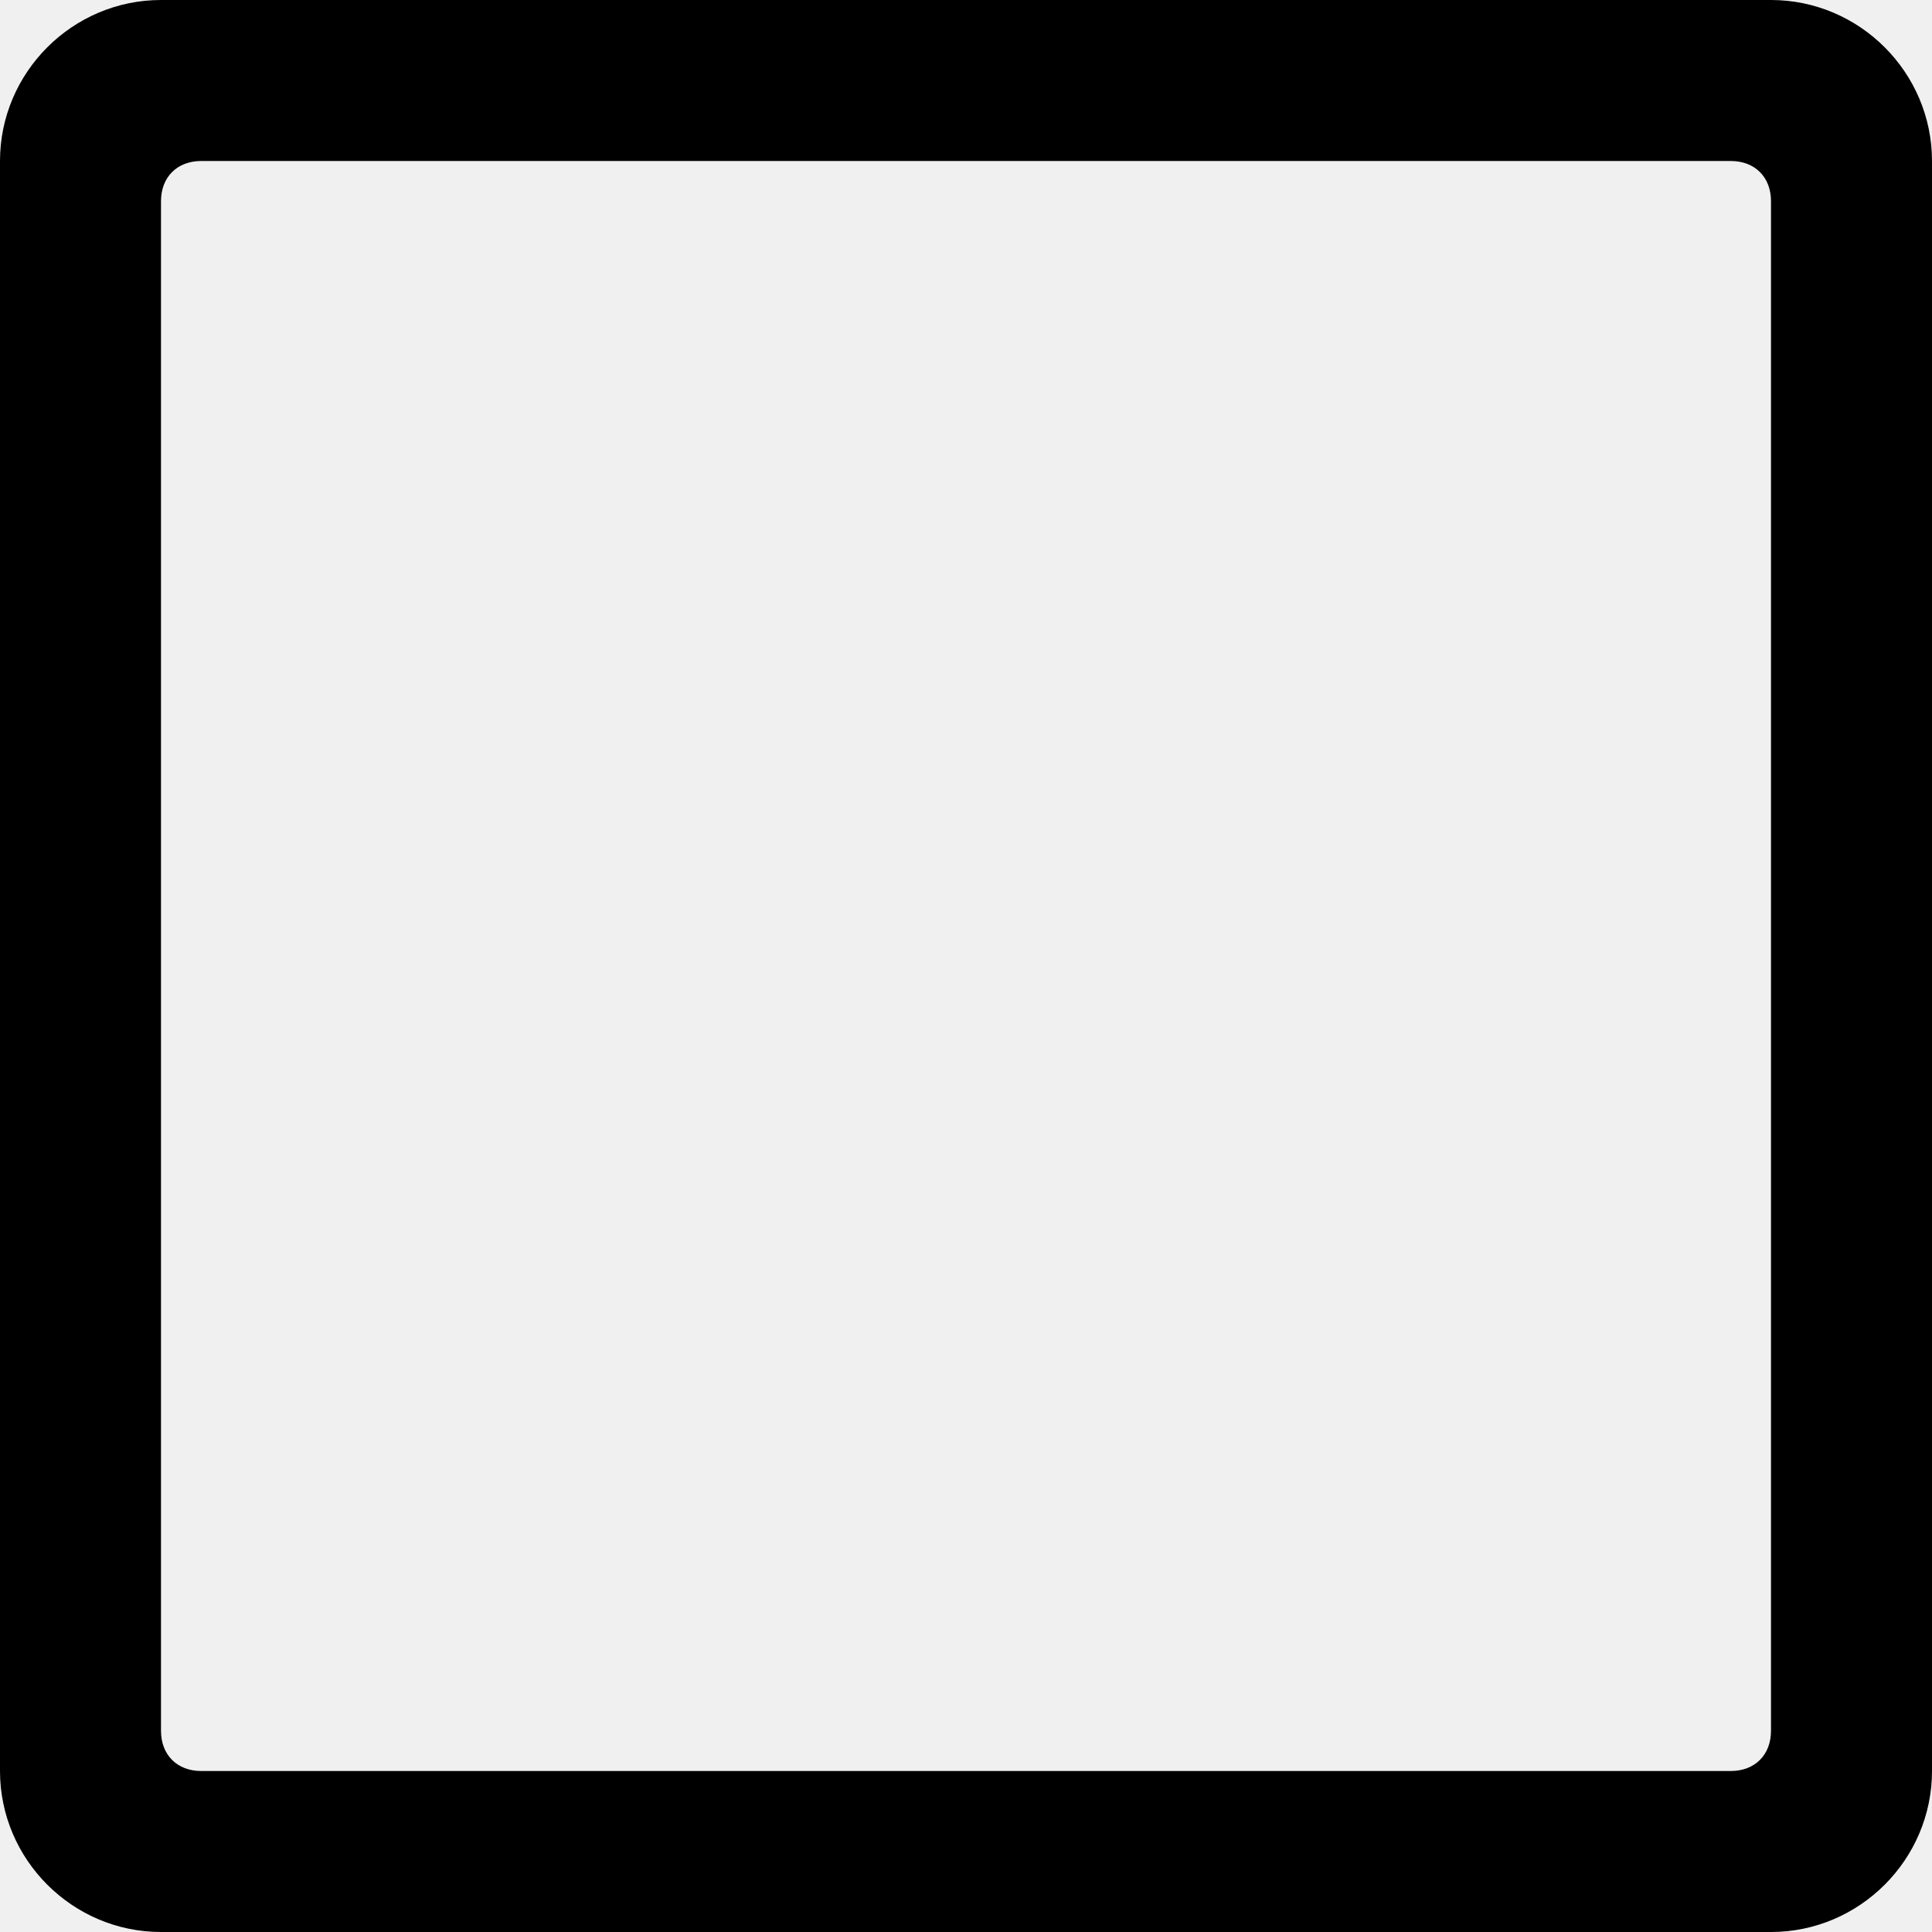
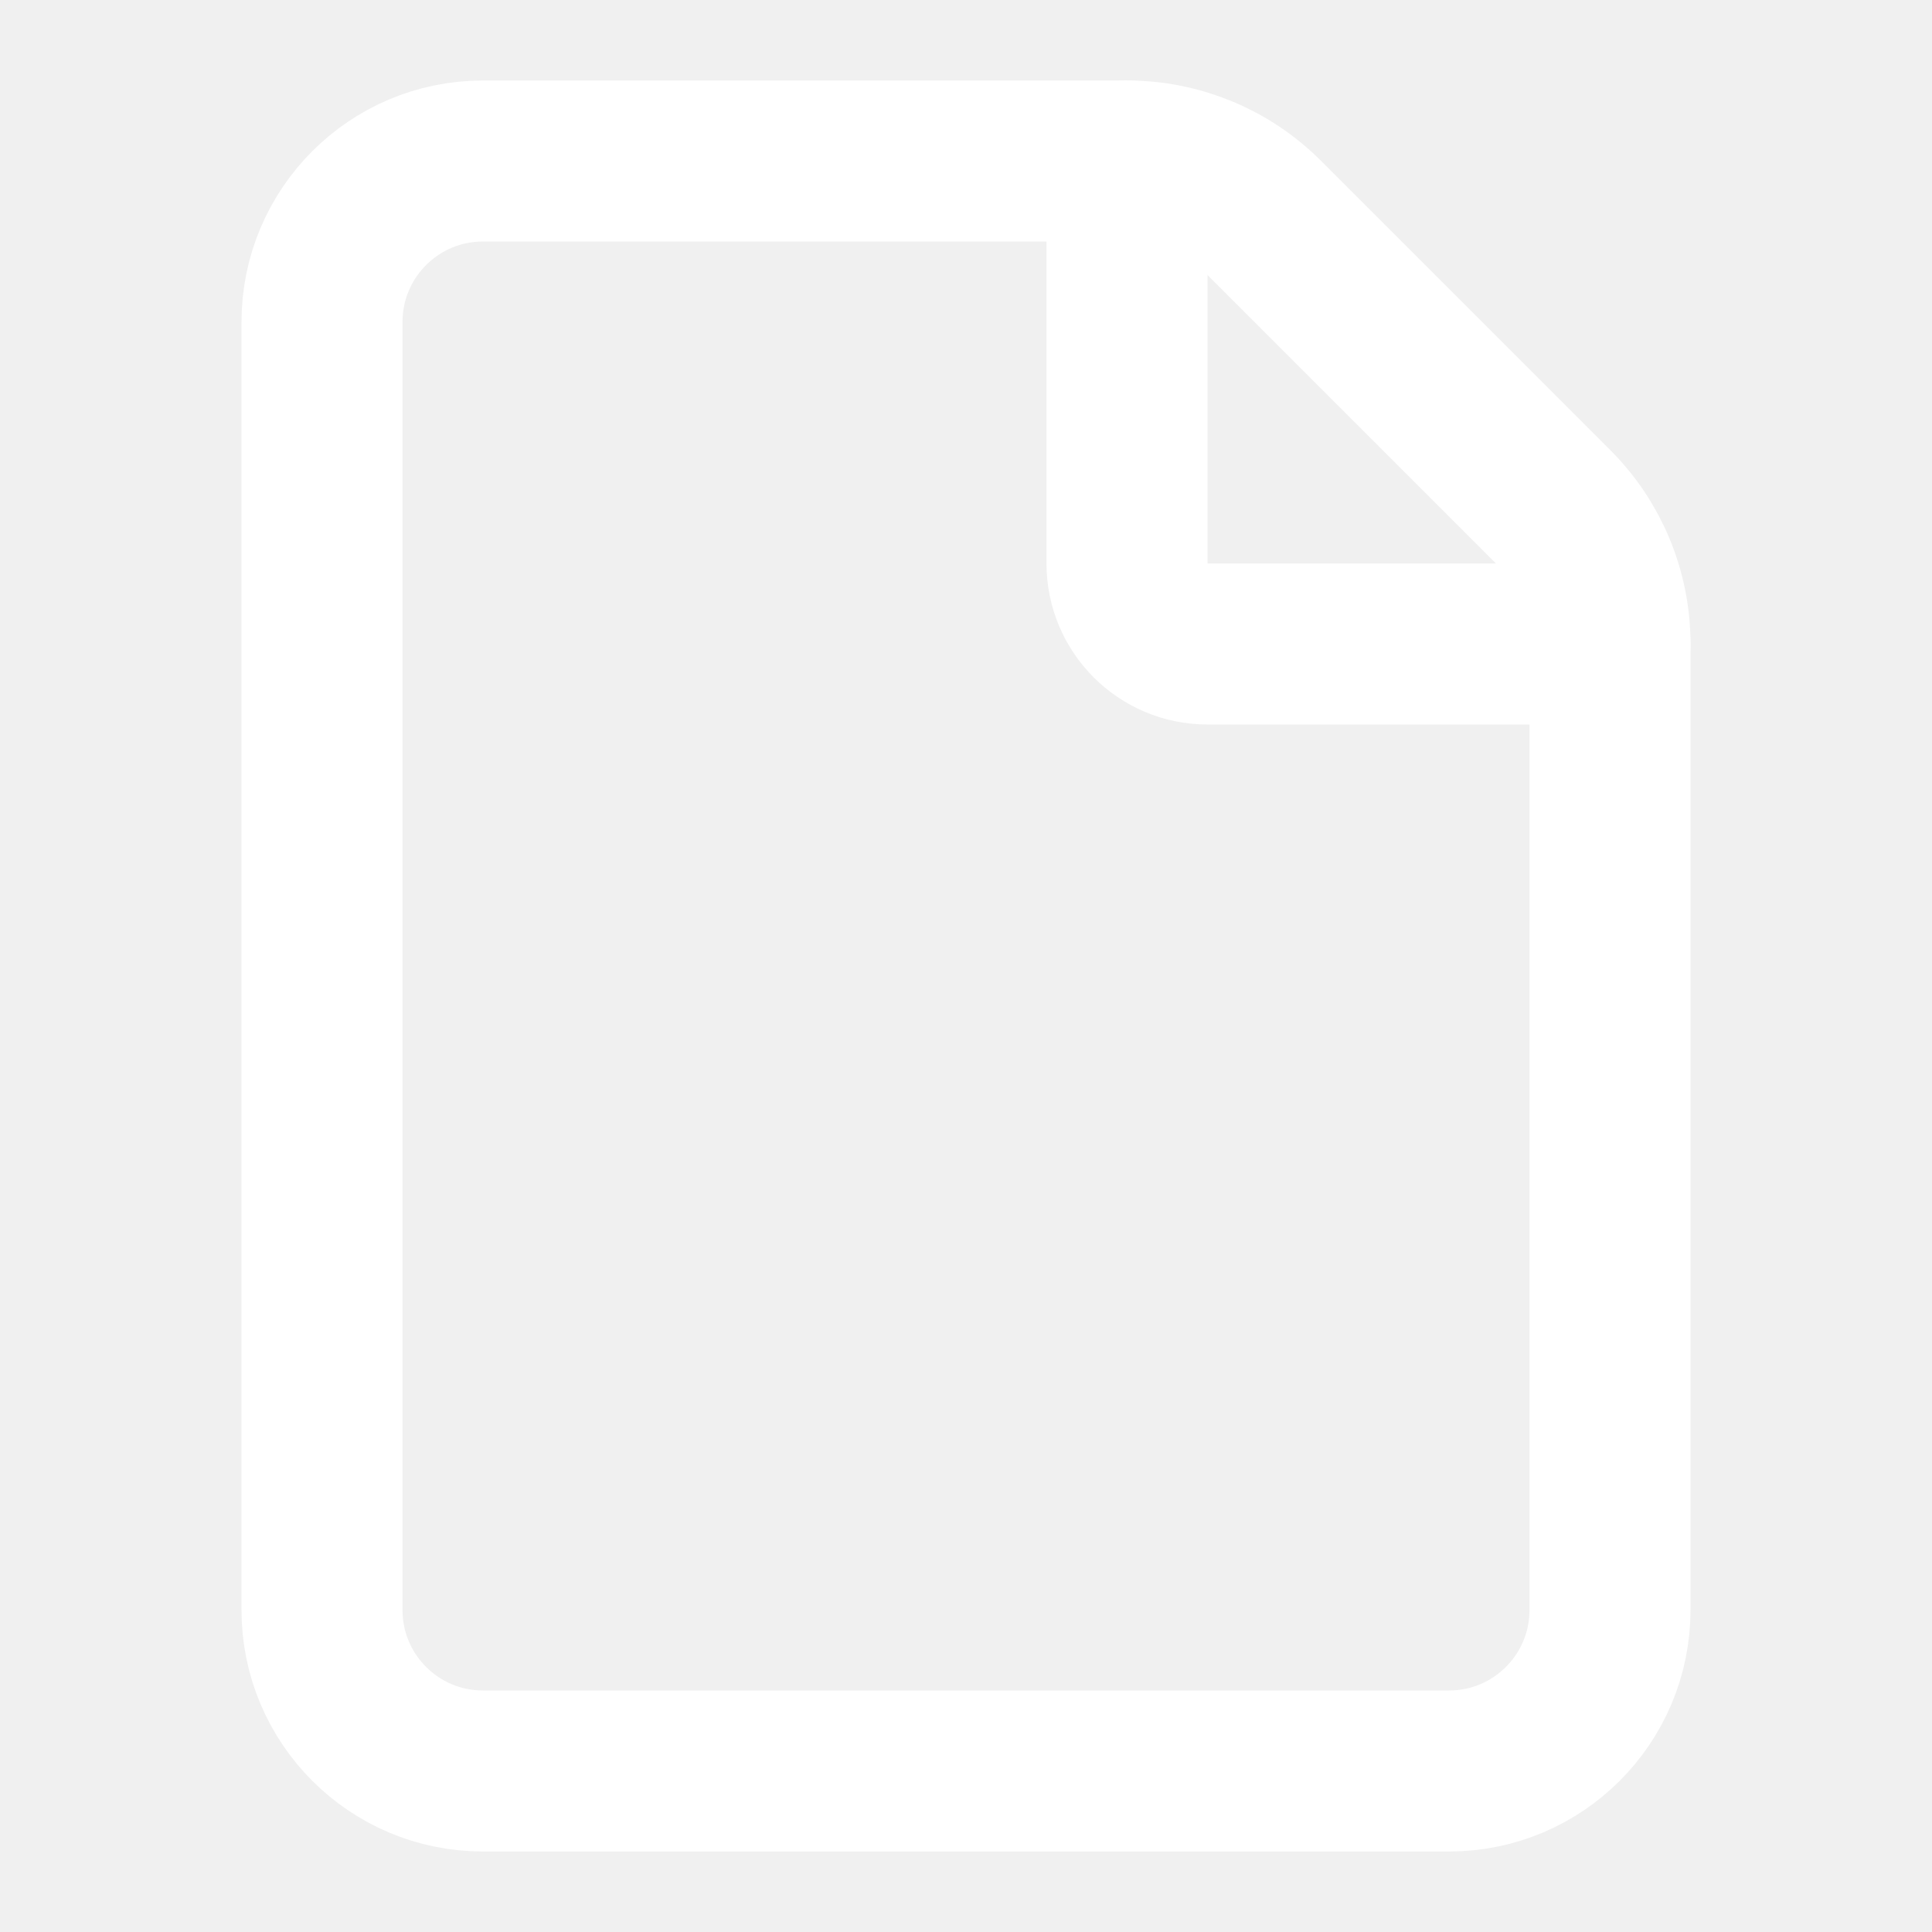
- <svg xmlns="http://www.w3.org/2000/svg" t="1651755191311" class="icon" viewBox="0 0 1024 1024" version="1.1" p-id="2869" width="200" height="200">
-   <defs>
-     <style type="text/css">@font-face { font-family: feedback-iconfont; src: url("//at.alicdn.com/t/font_1031158_u69w8yhxdu.woff2?t=1630033759944") format("woff2"), url("//at.alicdn.com/t/font_1031158_u69w8yhxdu.woff?t=1630033759944") format("woff"), url("//at.alicdn.com/t/font_1031158_u69w8yhxdu.ttf?t=1630033759944") format("truetype"); }
- </style>
-   </defs>
-   <path d="M938.667 1024 85.333 1024c-46.933 0-85.333-38.4-85.333-85.333L0 85.333c0-46.933 38.4-85.333 85.333-85.333l853.333 0c46.933 0 85.333 38.4 85.333 85.333l0 853.333C1024 985.6 985.6 1024 938.667 1024zM938.667 106.667c0-12.8-8.533-21.333-21.333-21.333L106.667 85.333C93.867 85.333 85.333 93.867 85.333 106.667l0 810.667c0 12.8 8.533 21.333 21.333 21.333l810.667 0c12.8 0 21.333-8.533 21.333-21.333L938.667 106.667z" p-id="2870" />
+ <svg xmlns="http://www.w3.org/2000/svg" width="24" height="24" viewBox="0 0 24 24" fill="none" stroke="#ffffff" stroke-width="2" stroke-linecap="round" stroke-linejoin="round" class="lucide lucide-file-icon lucide-file">
+   <path d="M6 22a2 2 0 0 1-2-2V4a2 2 0 0 1 2-2h8a2.4 2.4 0 0 1 1.704.706l3.588 3.588A2.4 2.4 0 0 1 20 8v12a2 2 0 0 1-2 2z" />
+   <path d="M14 2v5a1 1 0 0 0 1 1h5" />
</svg>
